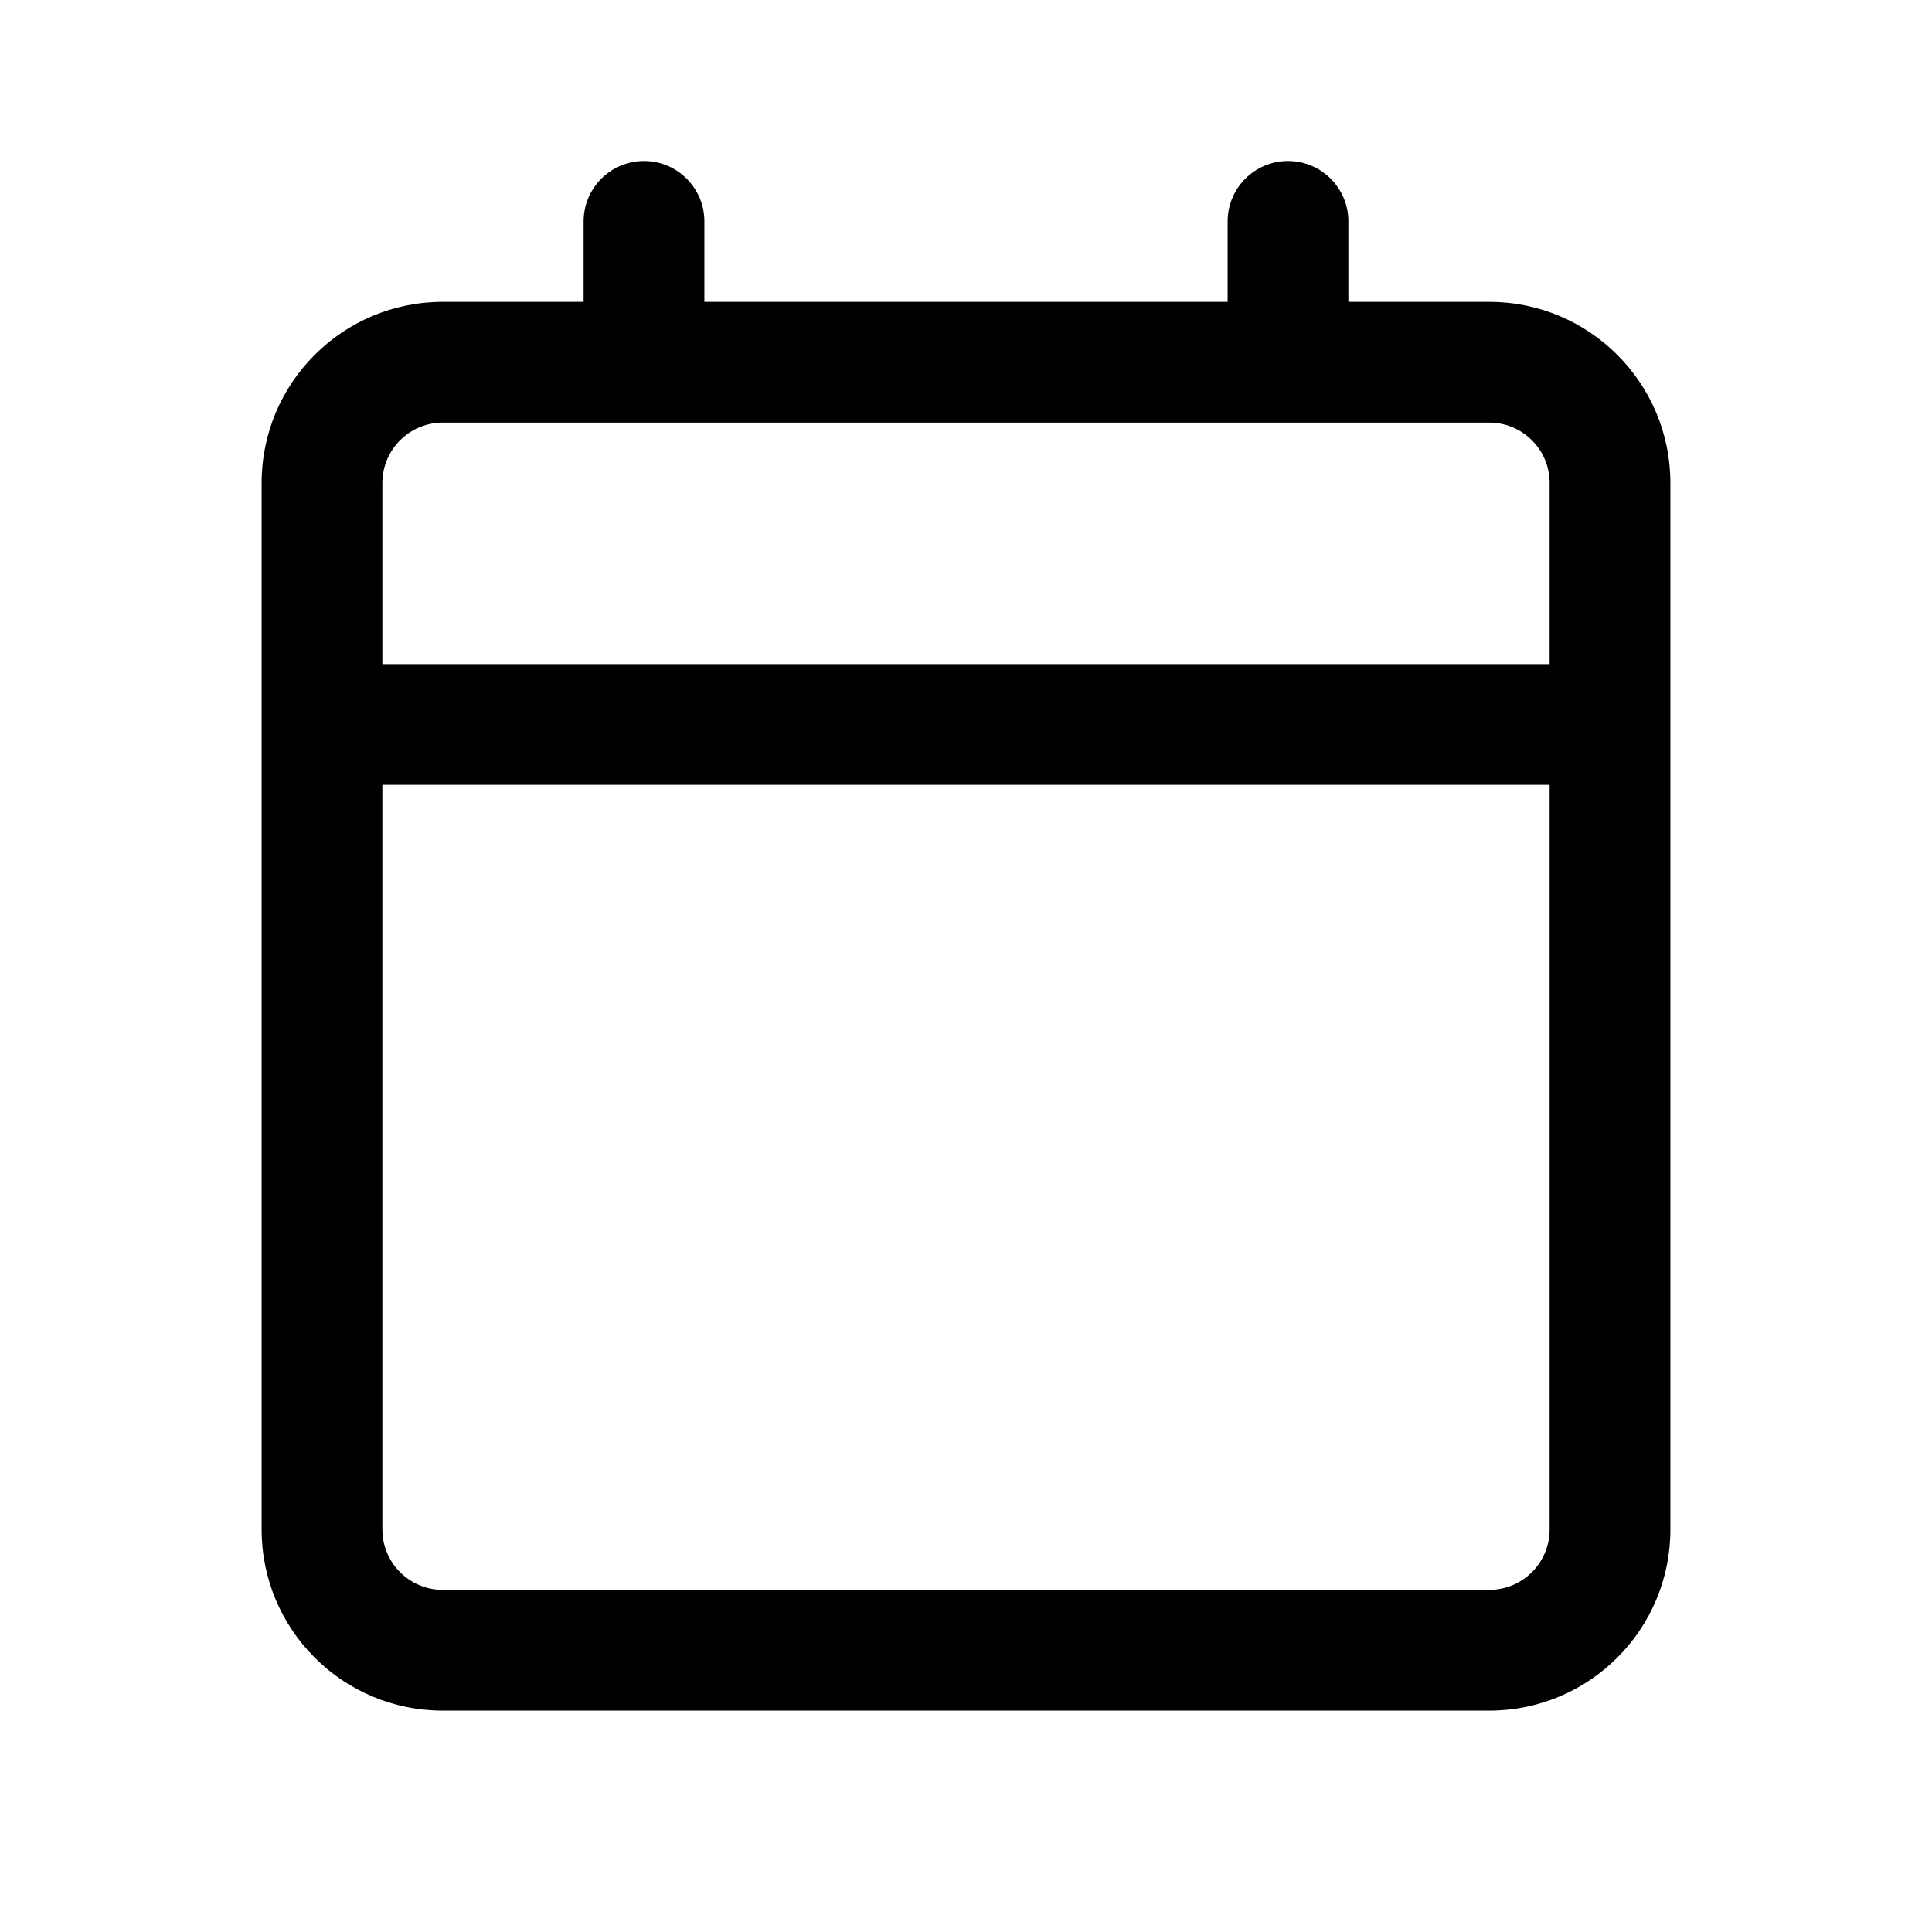
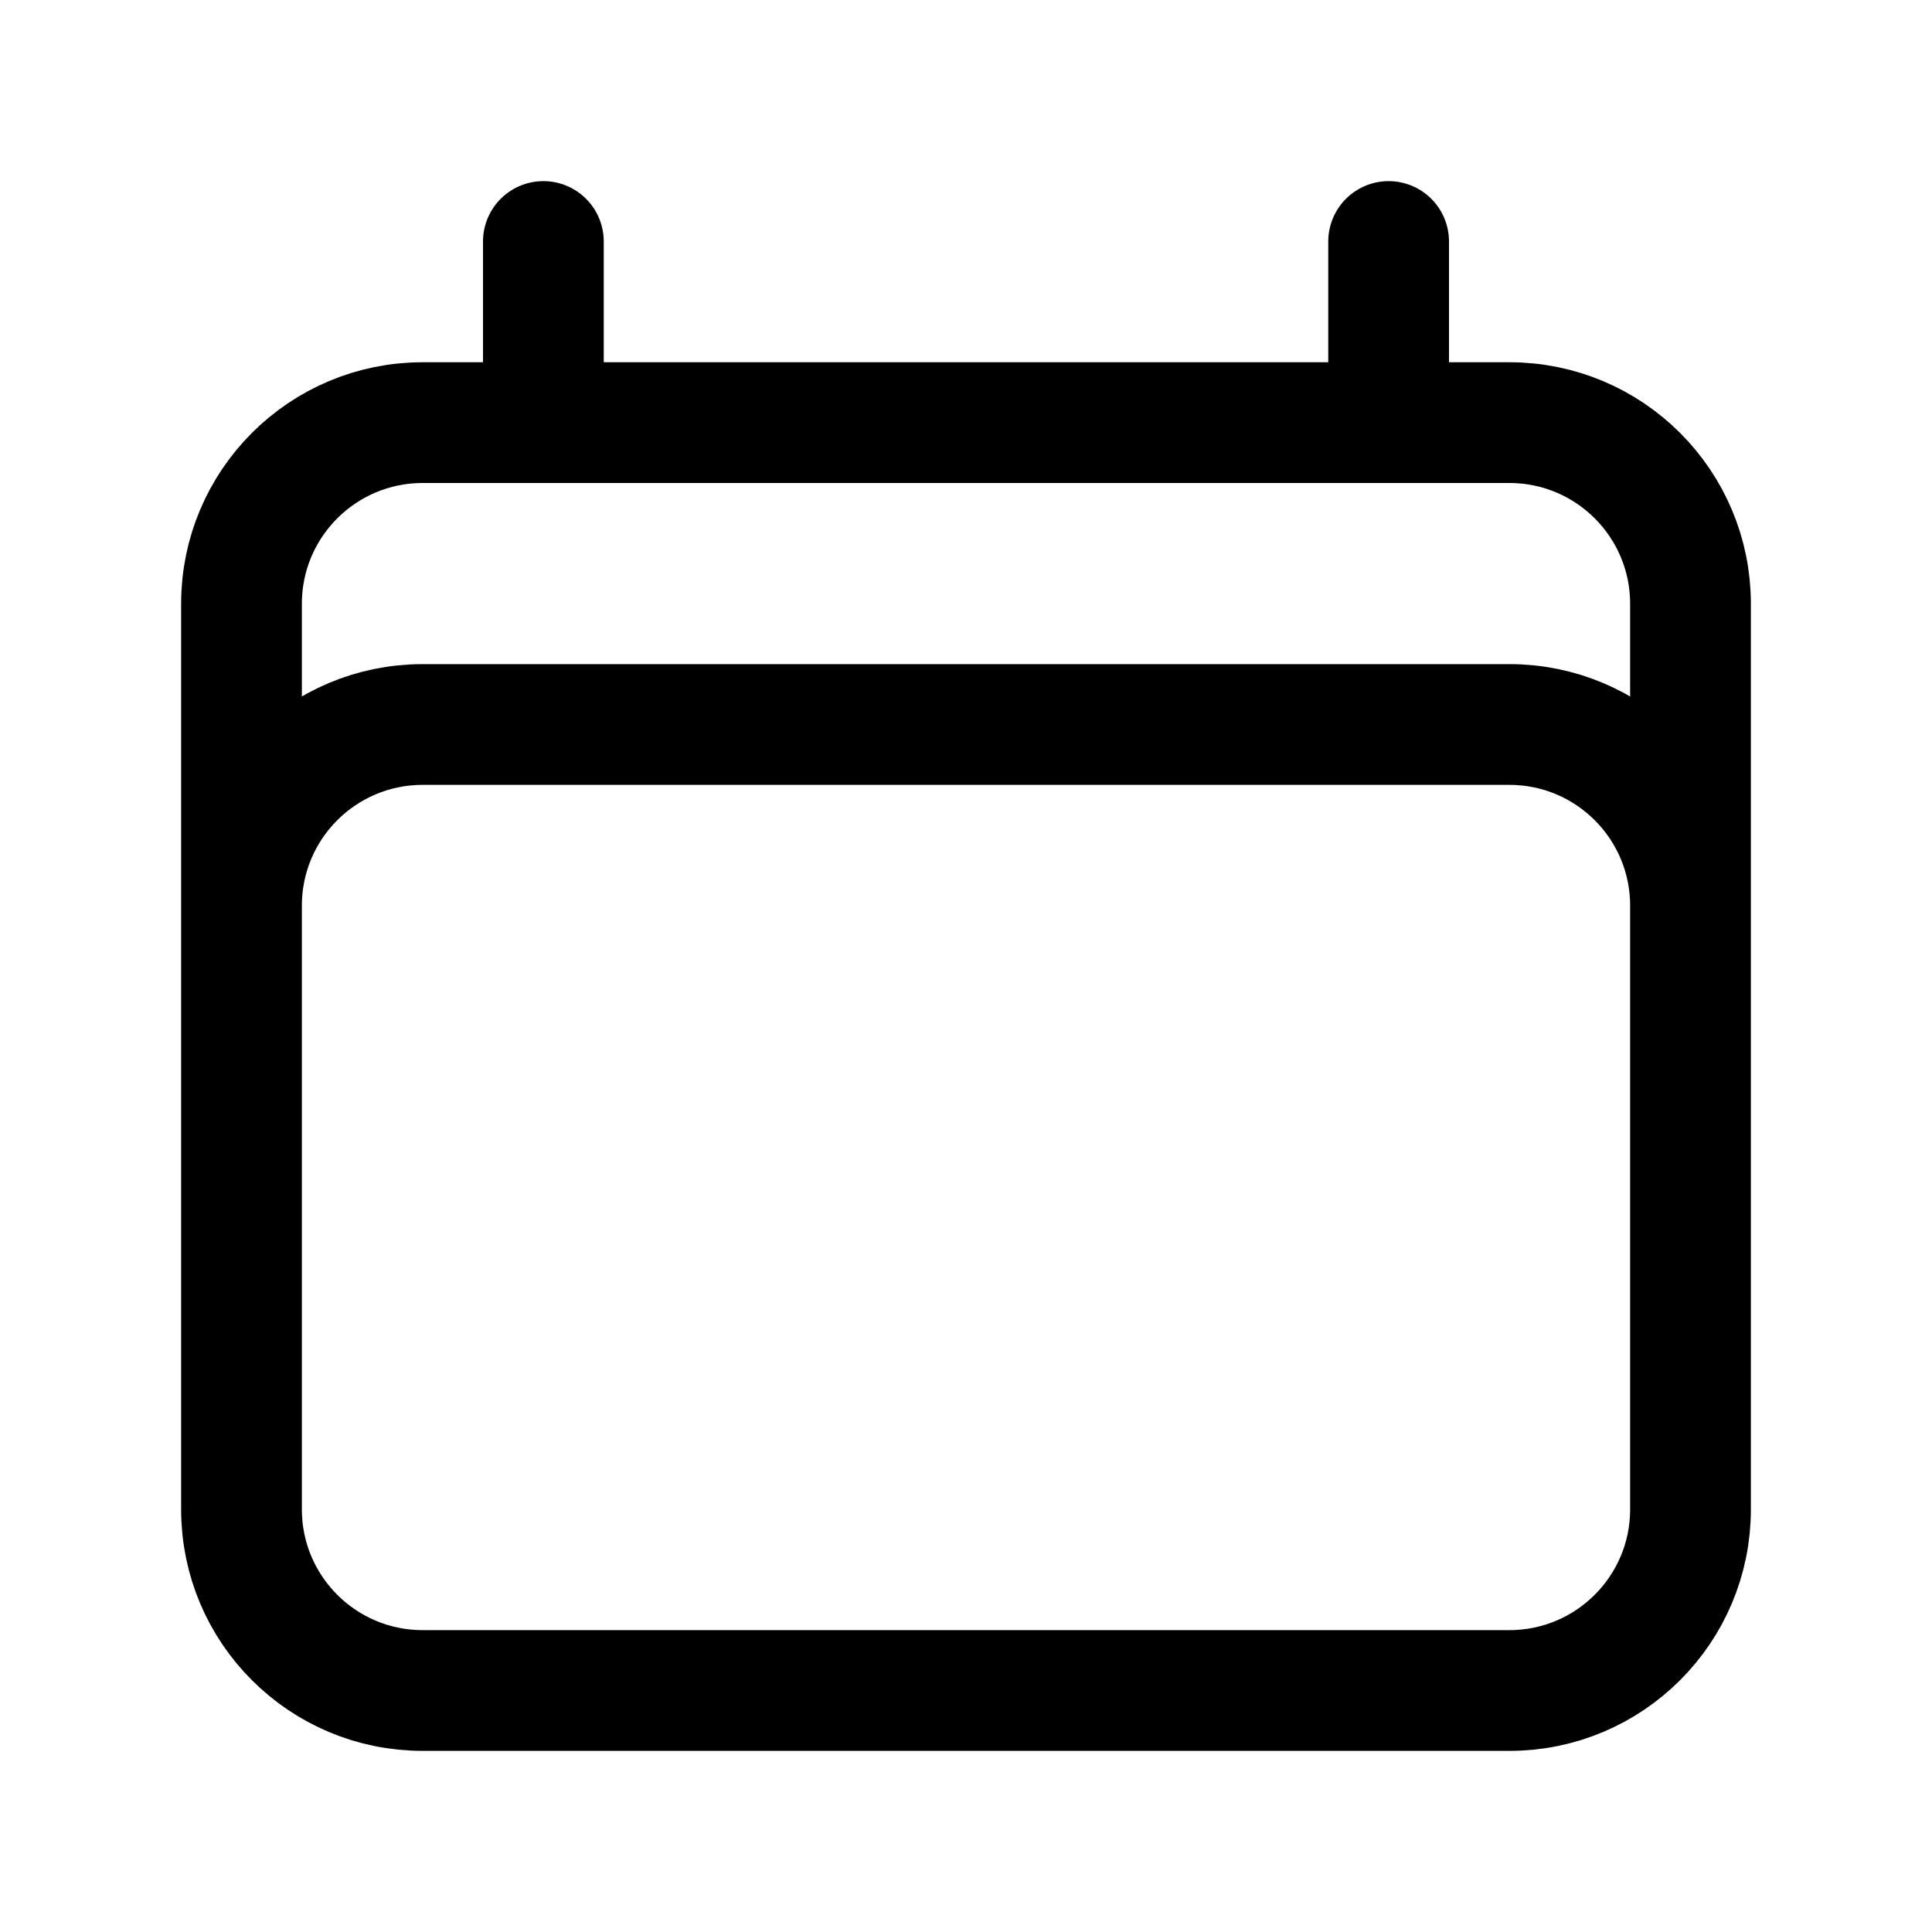
- <svg xmlns="http://www.w3.org/2000/svg" width="24" height="24" viewBox="0 0 24 24" fill="none">
-   <path fill-rule="evenodd" clip-rule="evenodd" d="M8 2C8.414 2 8.75 2.336 8.75 2.75V3.75H15.25V2.75C15.25 2.336 15.586 2 16 2C16.414 2 16.75 2.336 16.75 2.75V3.75H18.5C19.743 3.75 20.75 4.757 20.75 6V9V19C20.75 20.243 19.743 21.25 18.5 21.25H5.5C4.257 21.25 3.25 20.243 3.25 19V9V6C3.25 4.757 4.257 3.75 5.5 3.75H7.25V2.75C7.25 2.336 7.586 2 8 2ZM8 5.25H5.5C5.086 5.25 4.75 5.586 4.75 6V8.25H19.25V6C19.25 5.586 18.914 5.25 18.5 5.25H16H8ZM19.25 9.75H4.75V19C4.75 19.414 5.086 19.75 5.5 19.75H18.5C18.914 19.75 19.25 19.414 19.25 19V9.75Z" fill="currentColor" />
+ <svg xmlns="http://www.w3.org/2000/svg" fill="none" viewBox="0 0 24 24" stroke-width="1.5" stroke="currentColor" class="w-6 h-6">
+   <path stroke-linecap="round" stroke-linejoin="round" d="M6.75 3v2.25M17.25 3v2.25M3 18.75V7.5a2.25 2.25 0 0 1 2.25-2.25h13.5A2.25 2.25 0 0 1 21 7.5v11.25m-18 0A2.25 2.25 0 0 0 5.25 21h13.5A2.25 2.25 0 0 0 21 18.75m-18 0v-7.5A2.25 2.25 0 0 1 5.25 9h13.5A2.25 2.25 0 0 1 21 11.25v7.5" />
</svg>
